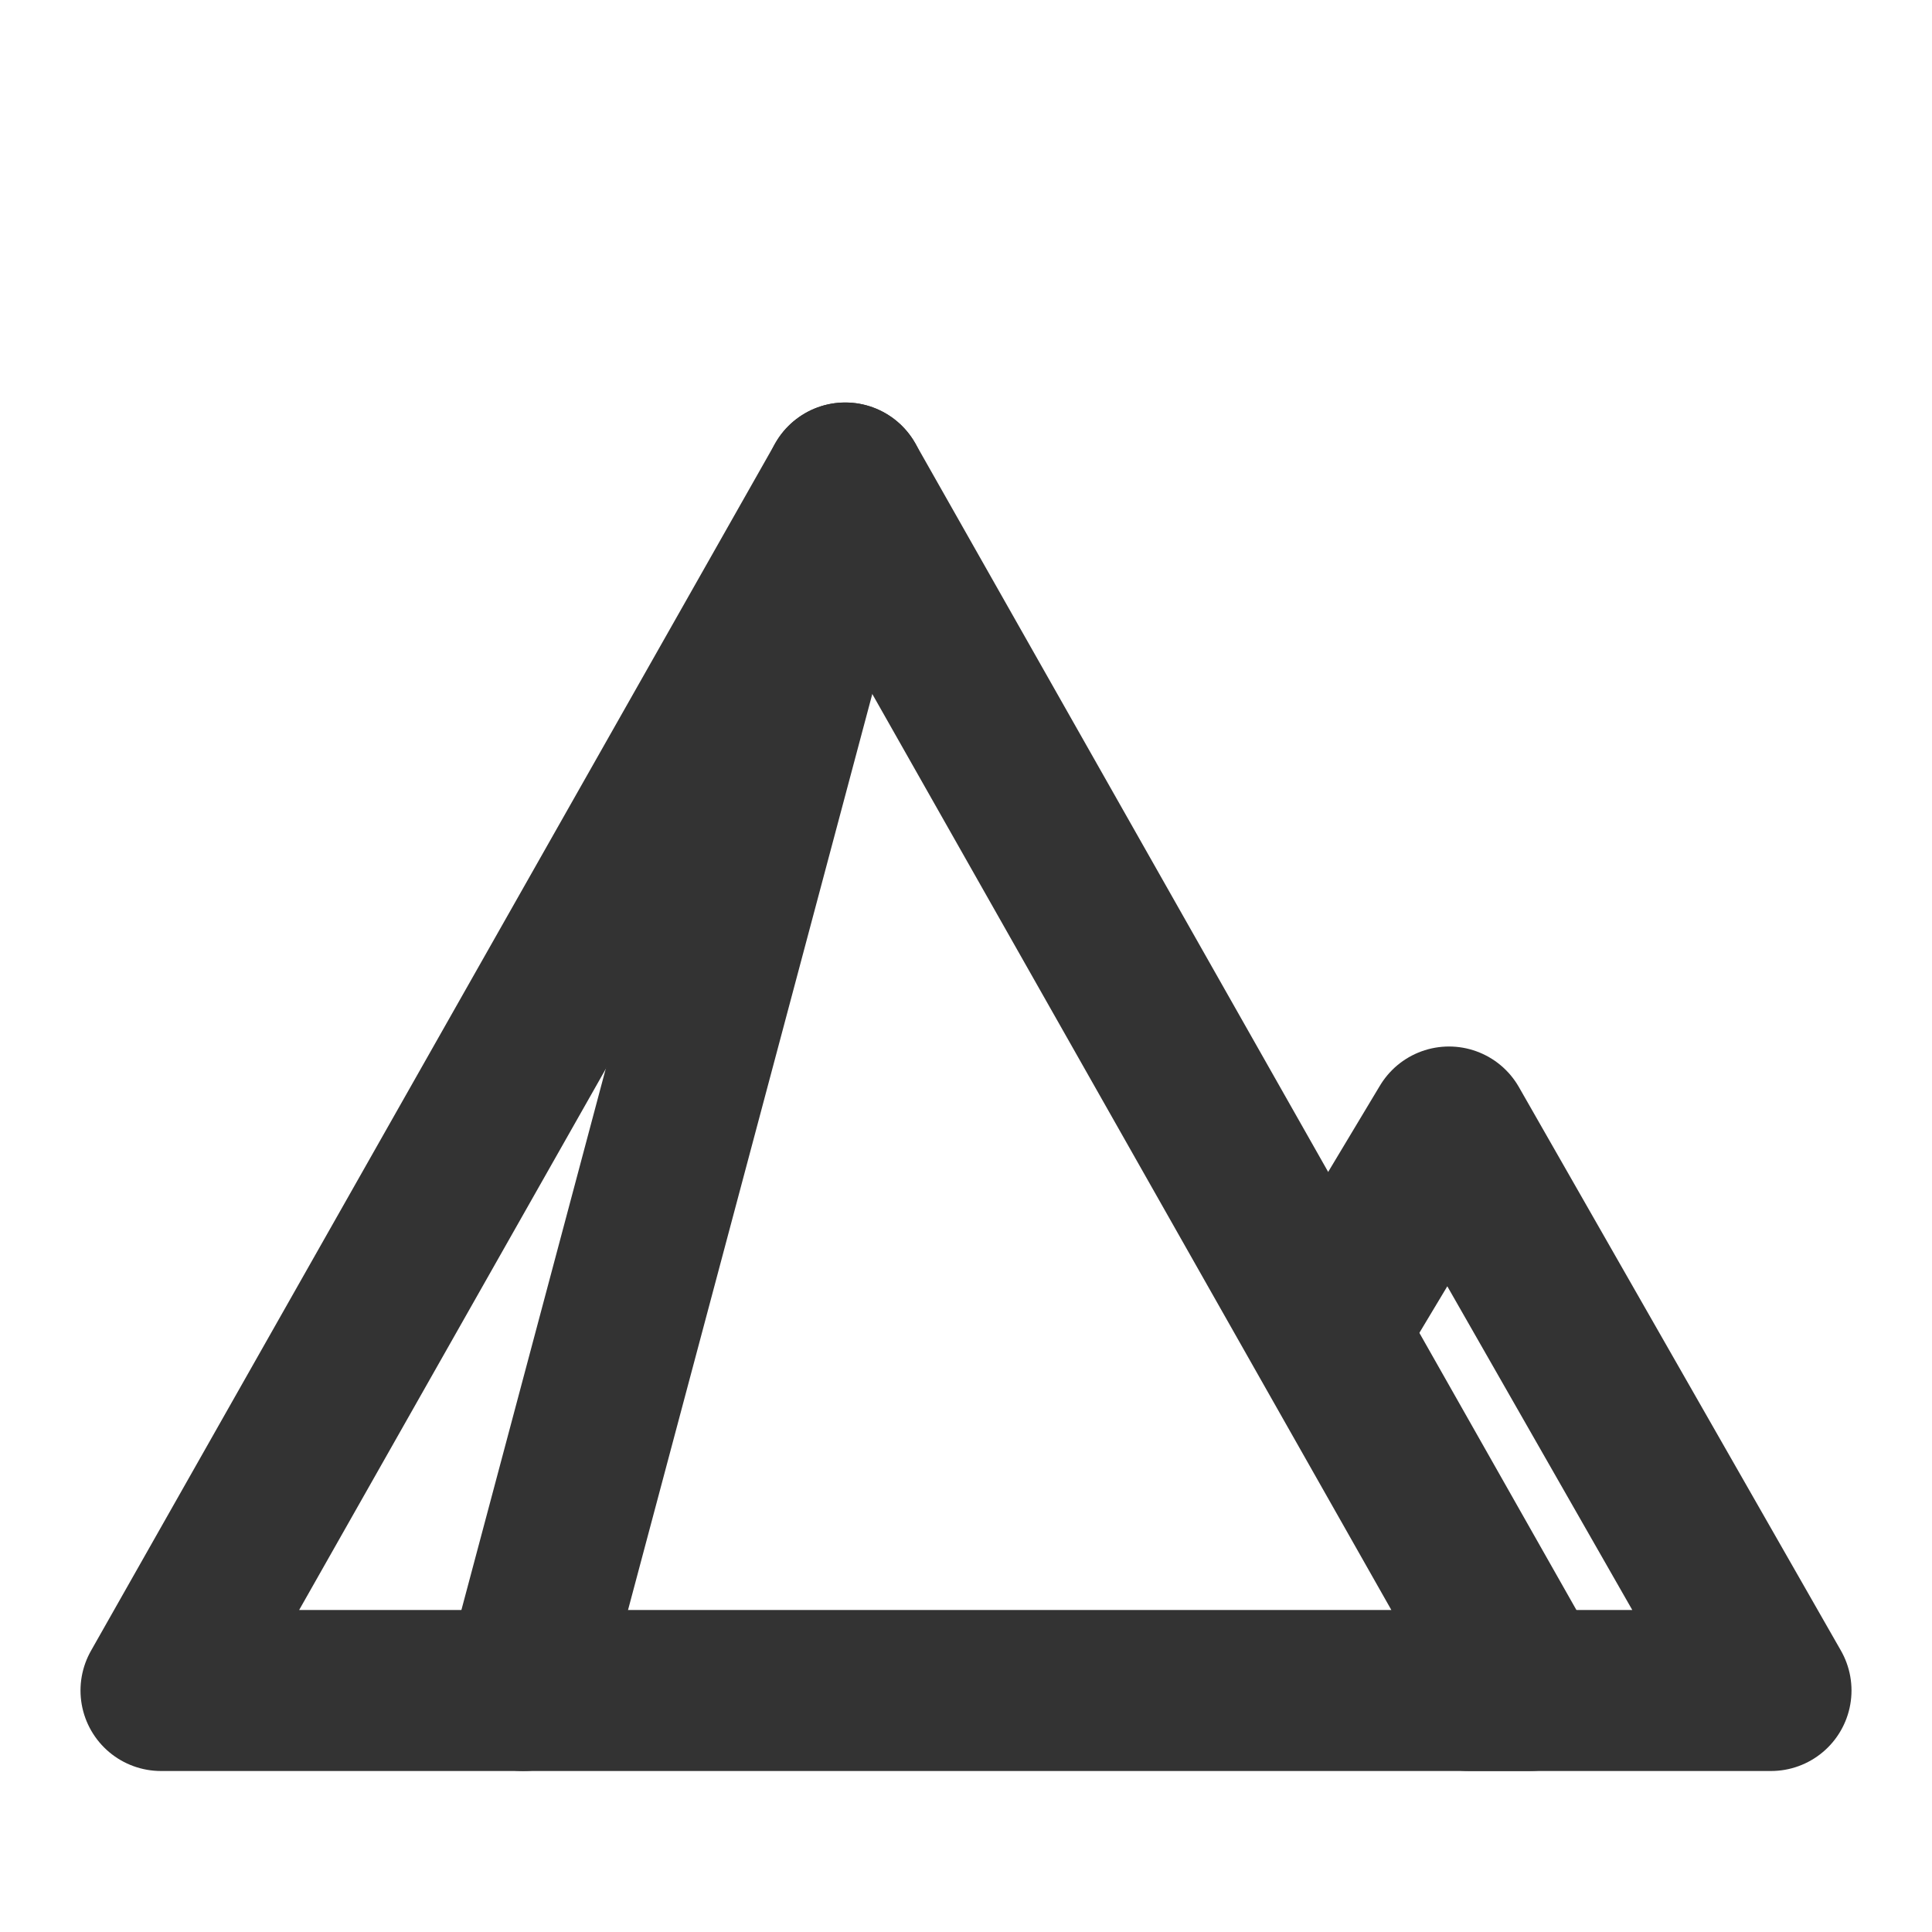
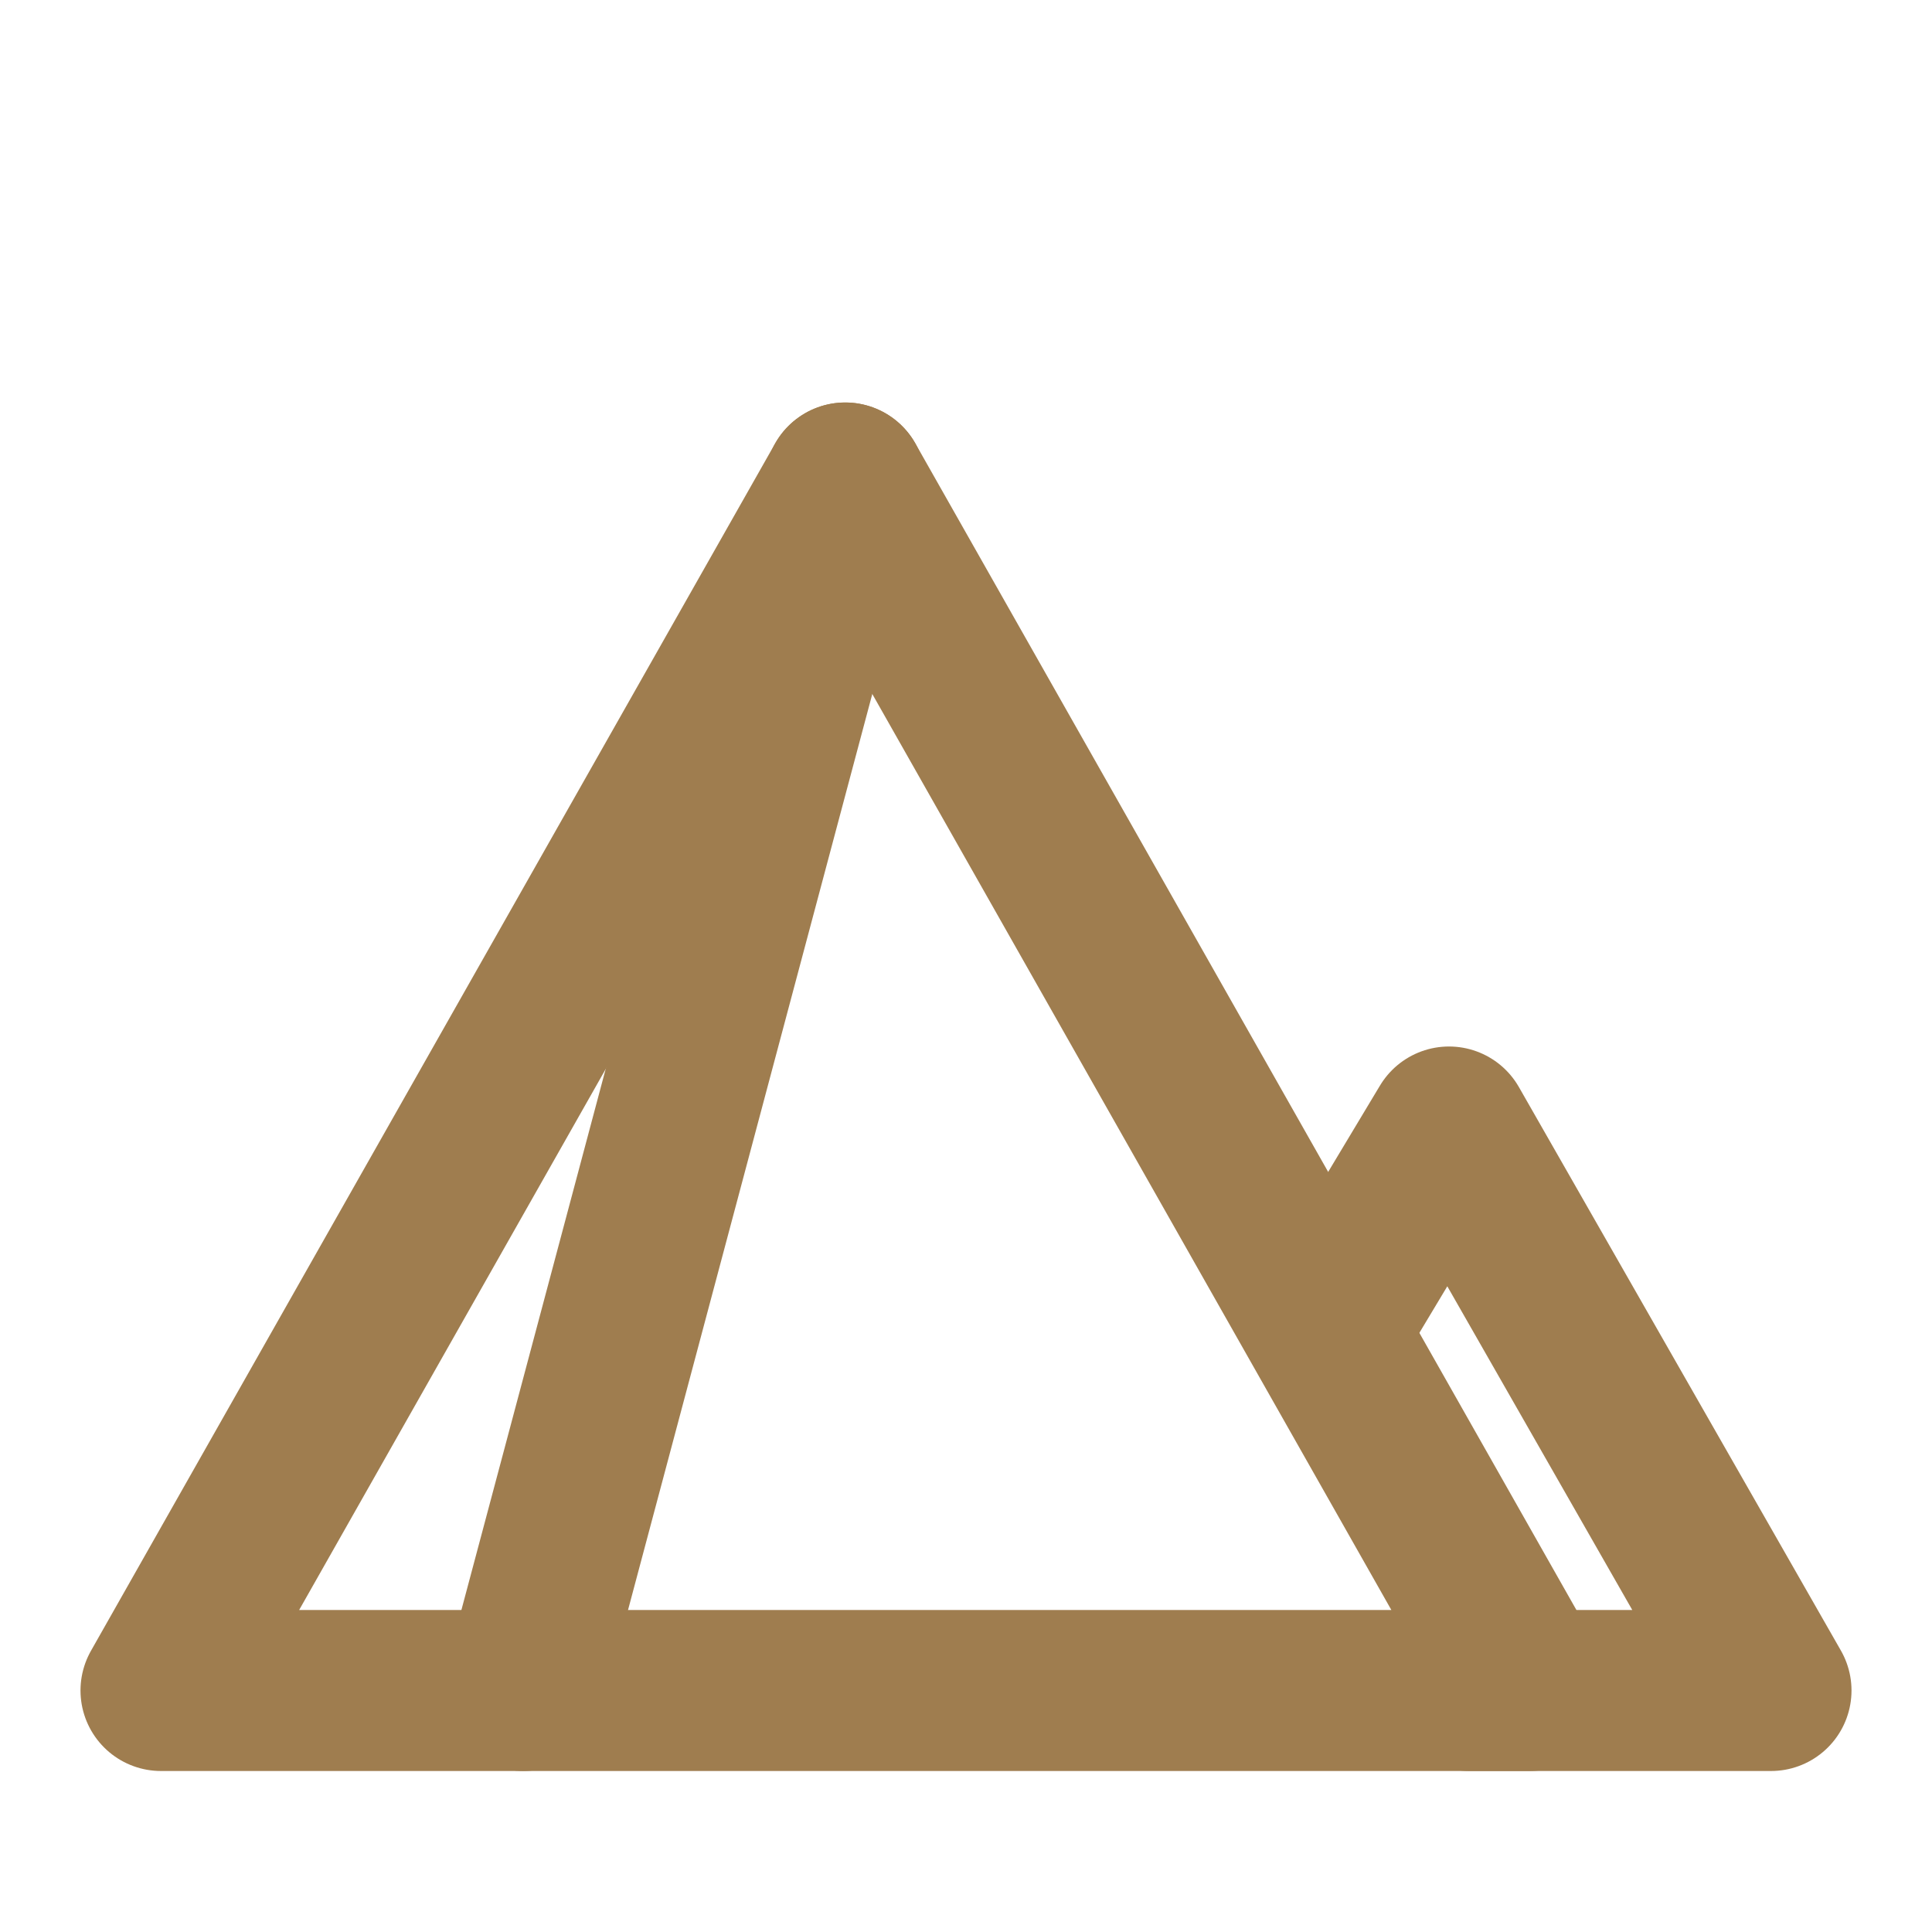
<svg xmlns="http://www.w3.org/2000/svg" width="48" height="48" viewBox="0 0 48 48" fill="none">
-   <path fill-rule="evenodd" clip-rule="evenodd" d="M21 12L38 42H4L21 12Z" stroke="#333" stroke-width="4" stroke-linejoin="round" />
-   <path d="M36.5 42H44L36 28L33 33" stroke="#333" stroke-width="4" stroke-linecap="round" stroke-linejoin="round" />
-   <path d="M21 12L13 42" stroke="#333" stroke-width="4" stroke-linecap="round" stroke-linejoin="round" />
+   <path fill-rule="evenodd" clip-rule="evenodd" d="M21 12L38 42H4L21 12Z" stroke="#9f7d4f" stroke-width="4" stroke-linejoin="round" />
+   <path d="M36.5 42H44L36 28L33 33" stroke="#9f7d4f" stroke-width="4" stroke-linecap="round" stroke-linejoin="round" />
+   <path d="M21 12L13 42" stroke="#9f7d4f" stroke-width="4" stroke-linecap="round" stroke-linejoin="round" />
</svg>
